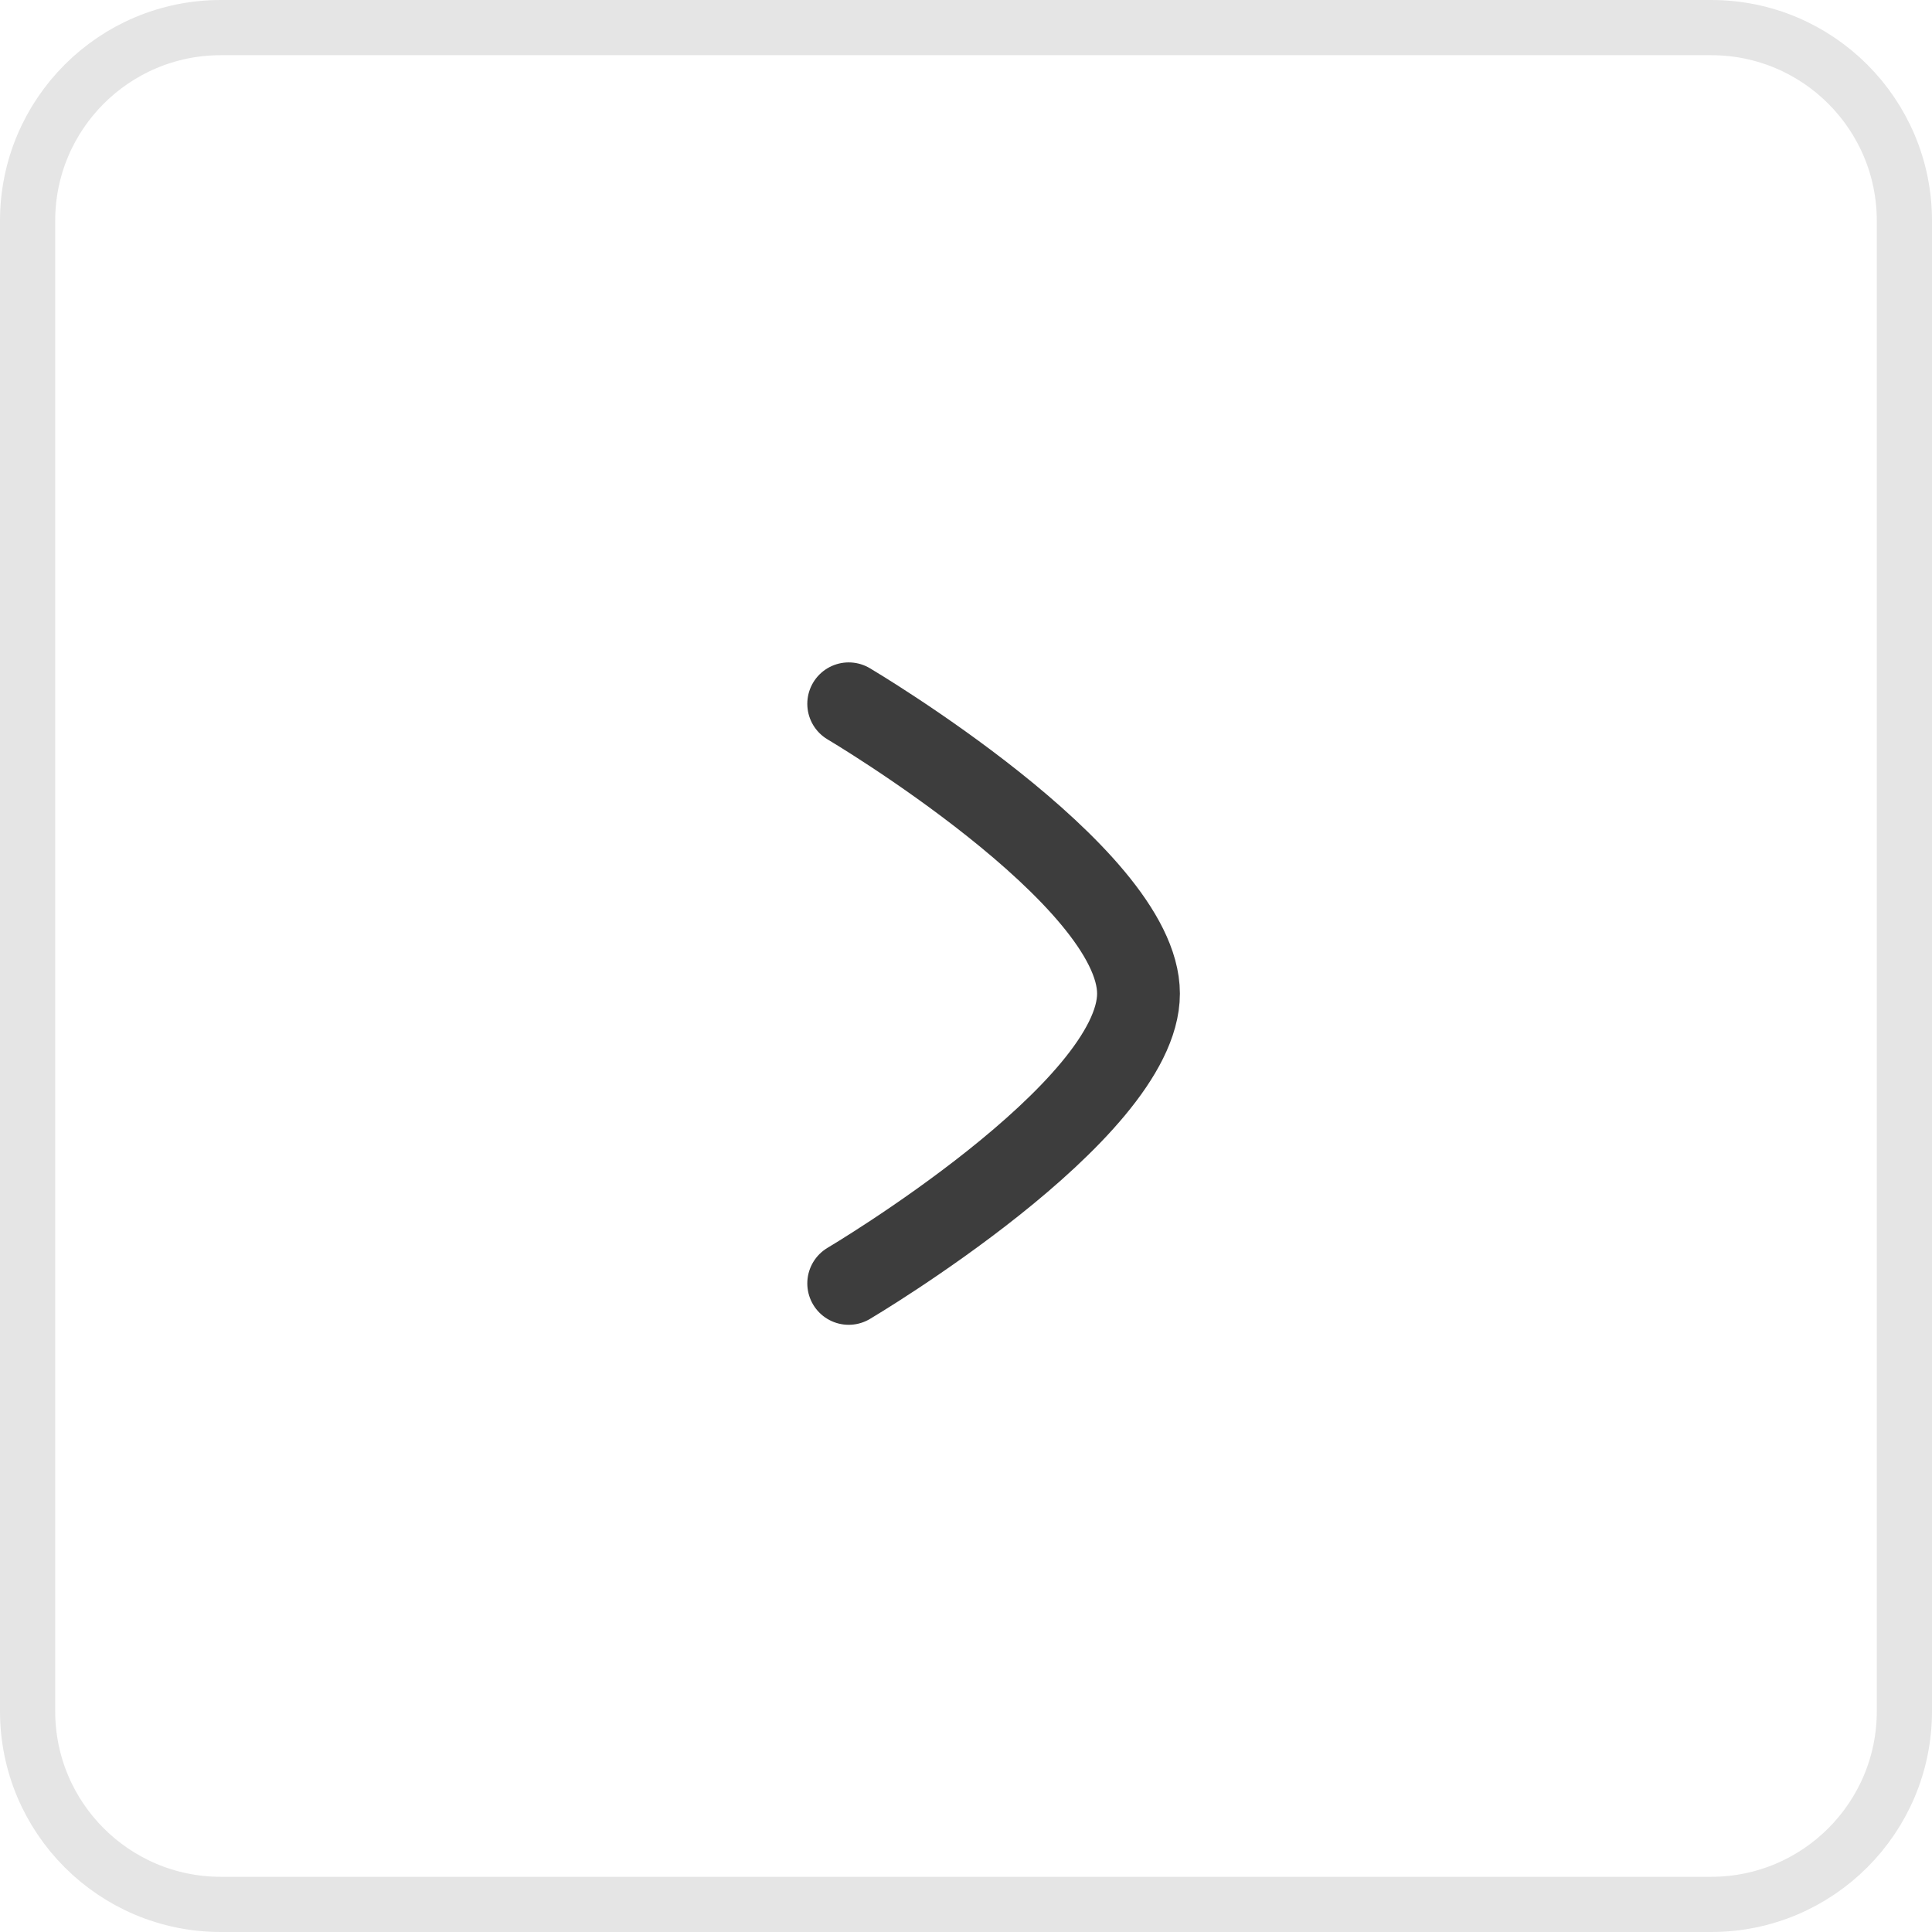
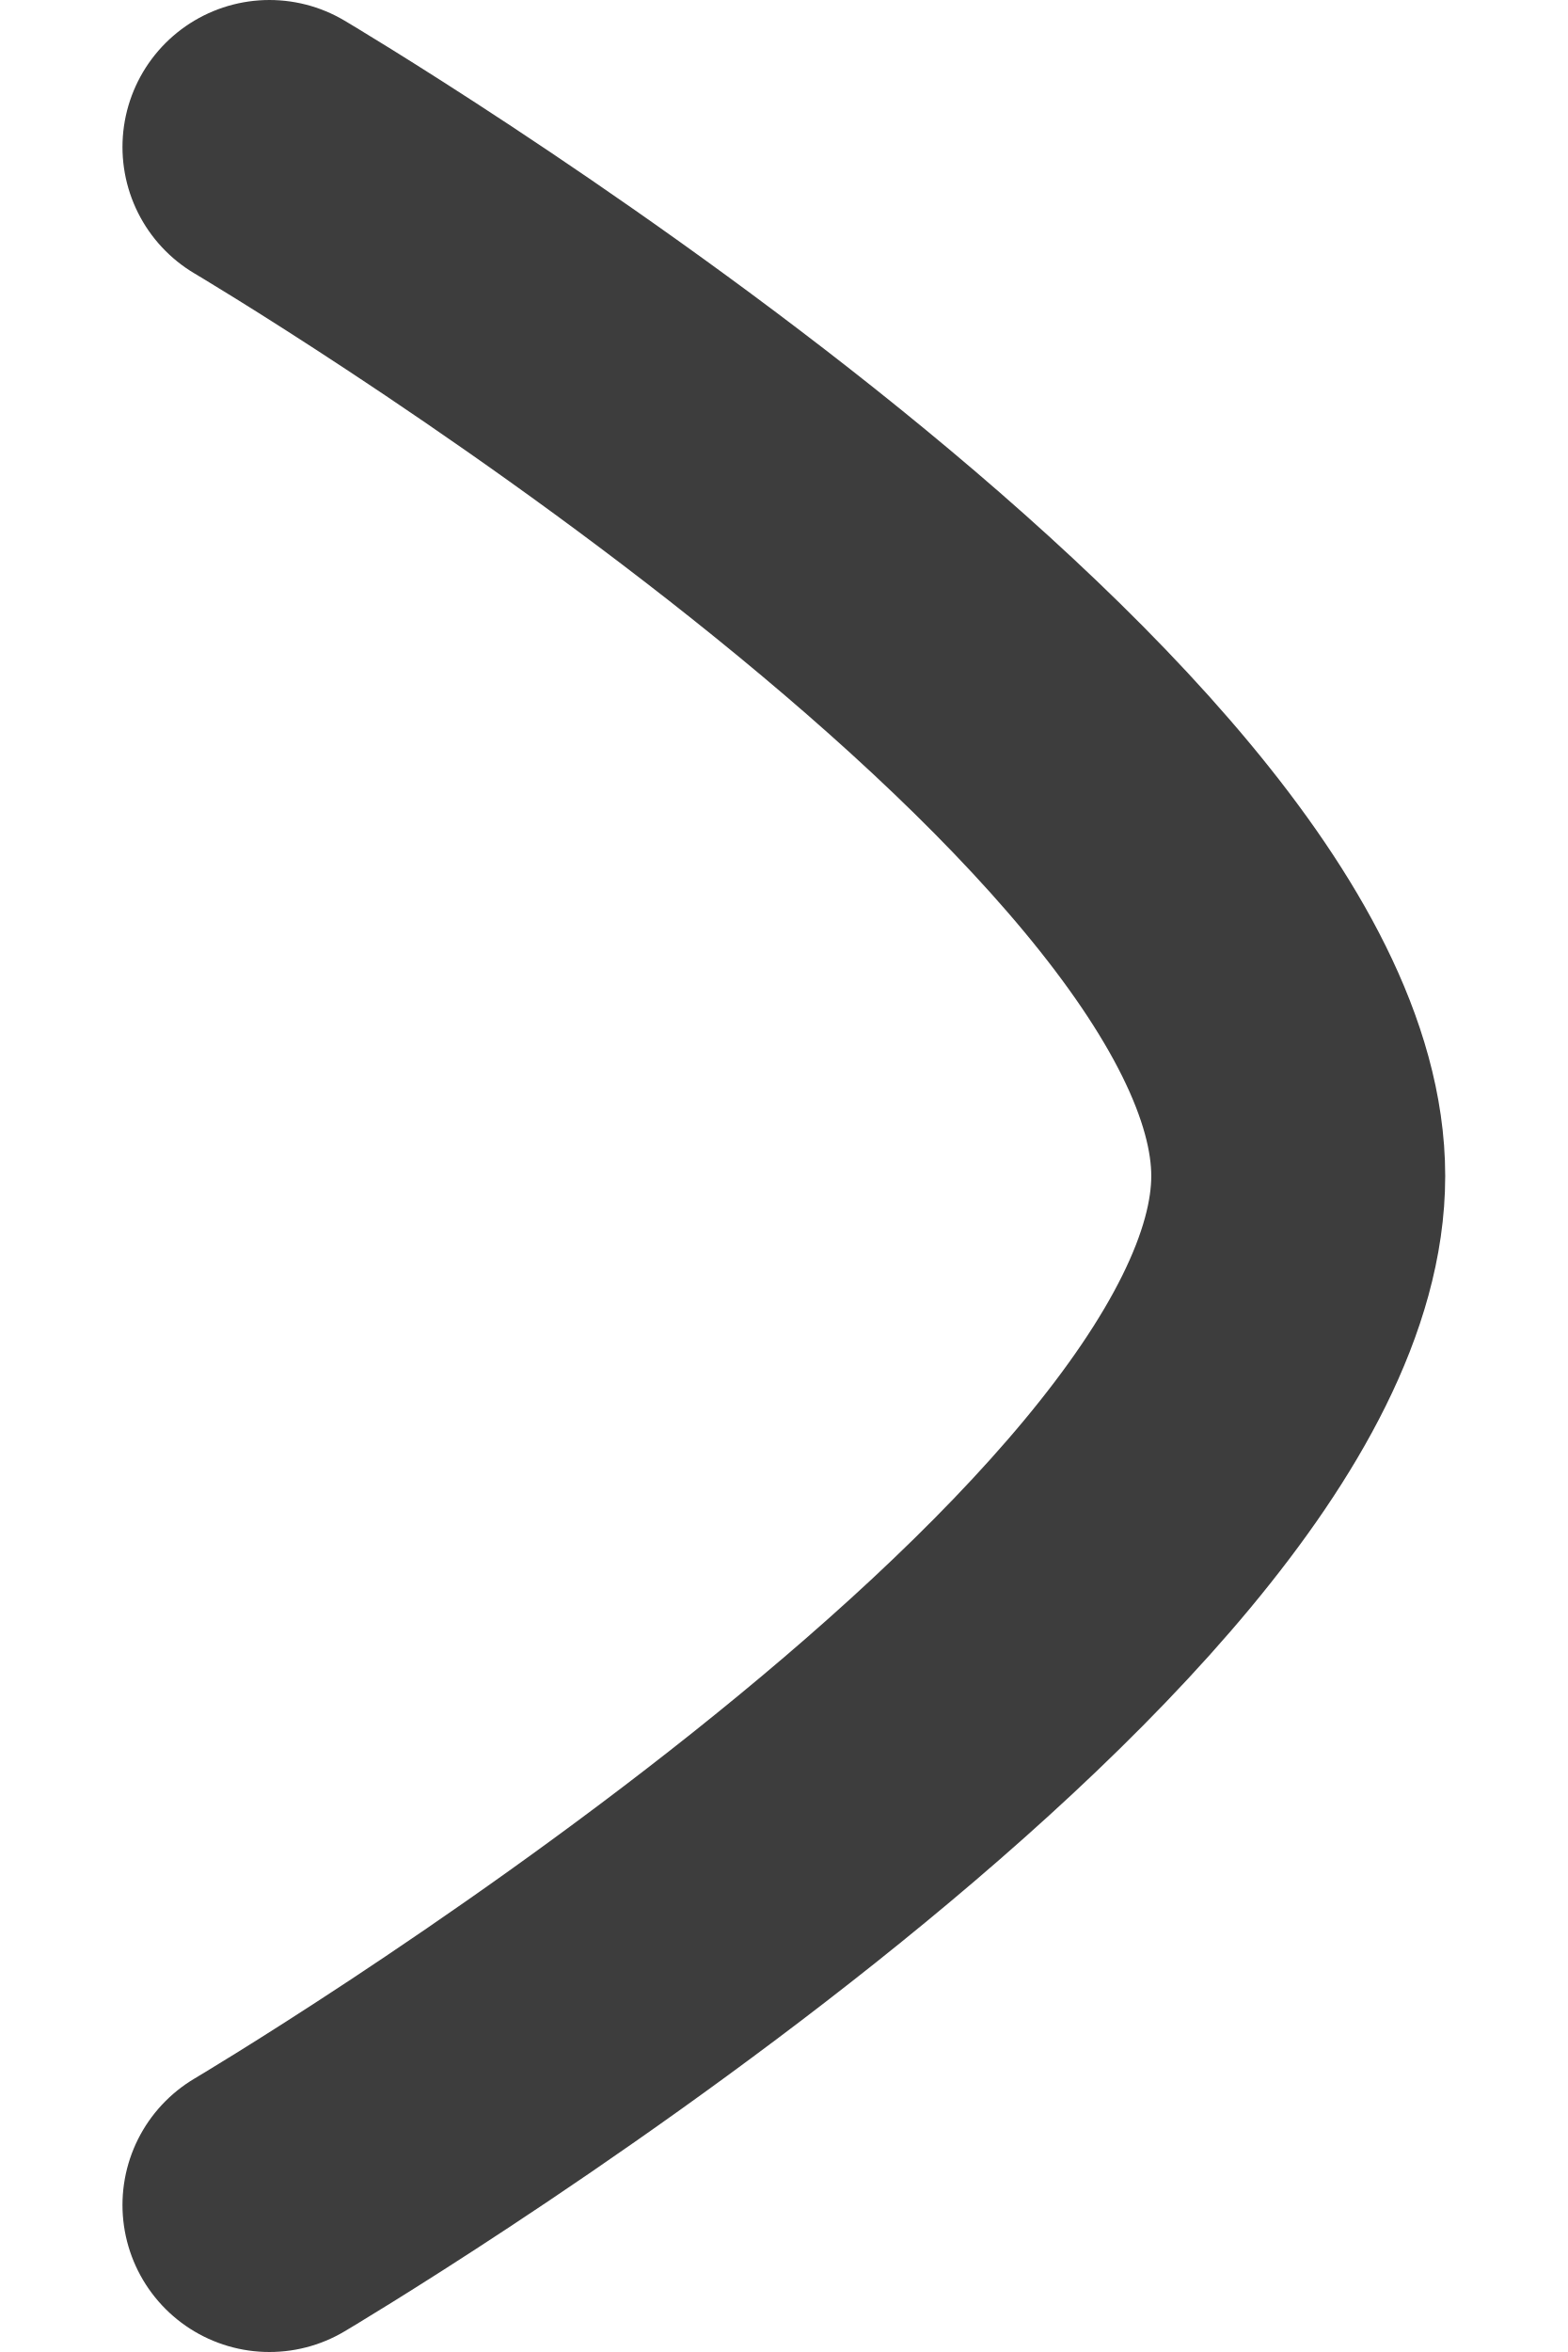
- <svg xmlns="http://www.w3.org/2000/svg" width="35" height="35" viewBox="0 0 35 35" fill="none">
-   <rect x="0.5" y="0.5" width="34" height="34" rx="3.5" stroke="#E5E5E5" />
-   <path d="M15.375 12.75C15.375 12.75 20.625 15.858 20.625 18C20.625 20.141 15.375 23.25 15.375 23.25" stroke="#3D3D3D" stroke-width="1.5" stroke-linecap="round" stroke-linejoin="round" />
+ <svg xmlns="http://www.w3.org/2000/svg" width="8" height="12" viewBox="0 0 8 12" fill="none">
+   <path d="M1.375 0.75C1.375 0.75 6.625 3.858 6.625 6C6.625 8.141 1.375 11.25 1.375 11.25" stroke="#3D3D3D" stroke-width="1.5" stroke-linecap="round" stroke-linejoin="round" />
</svg>
